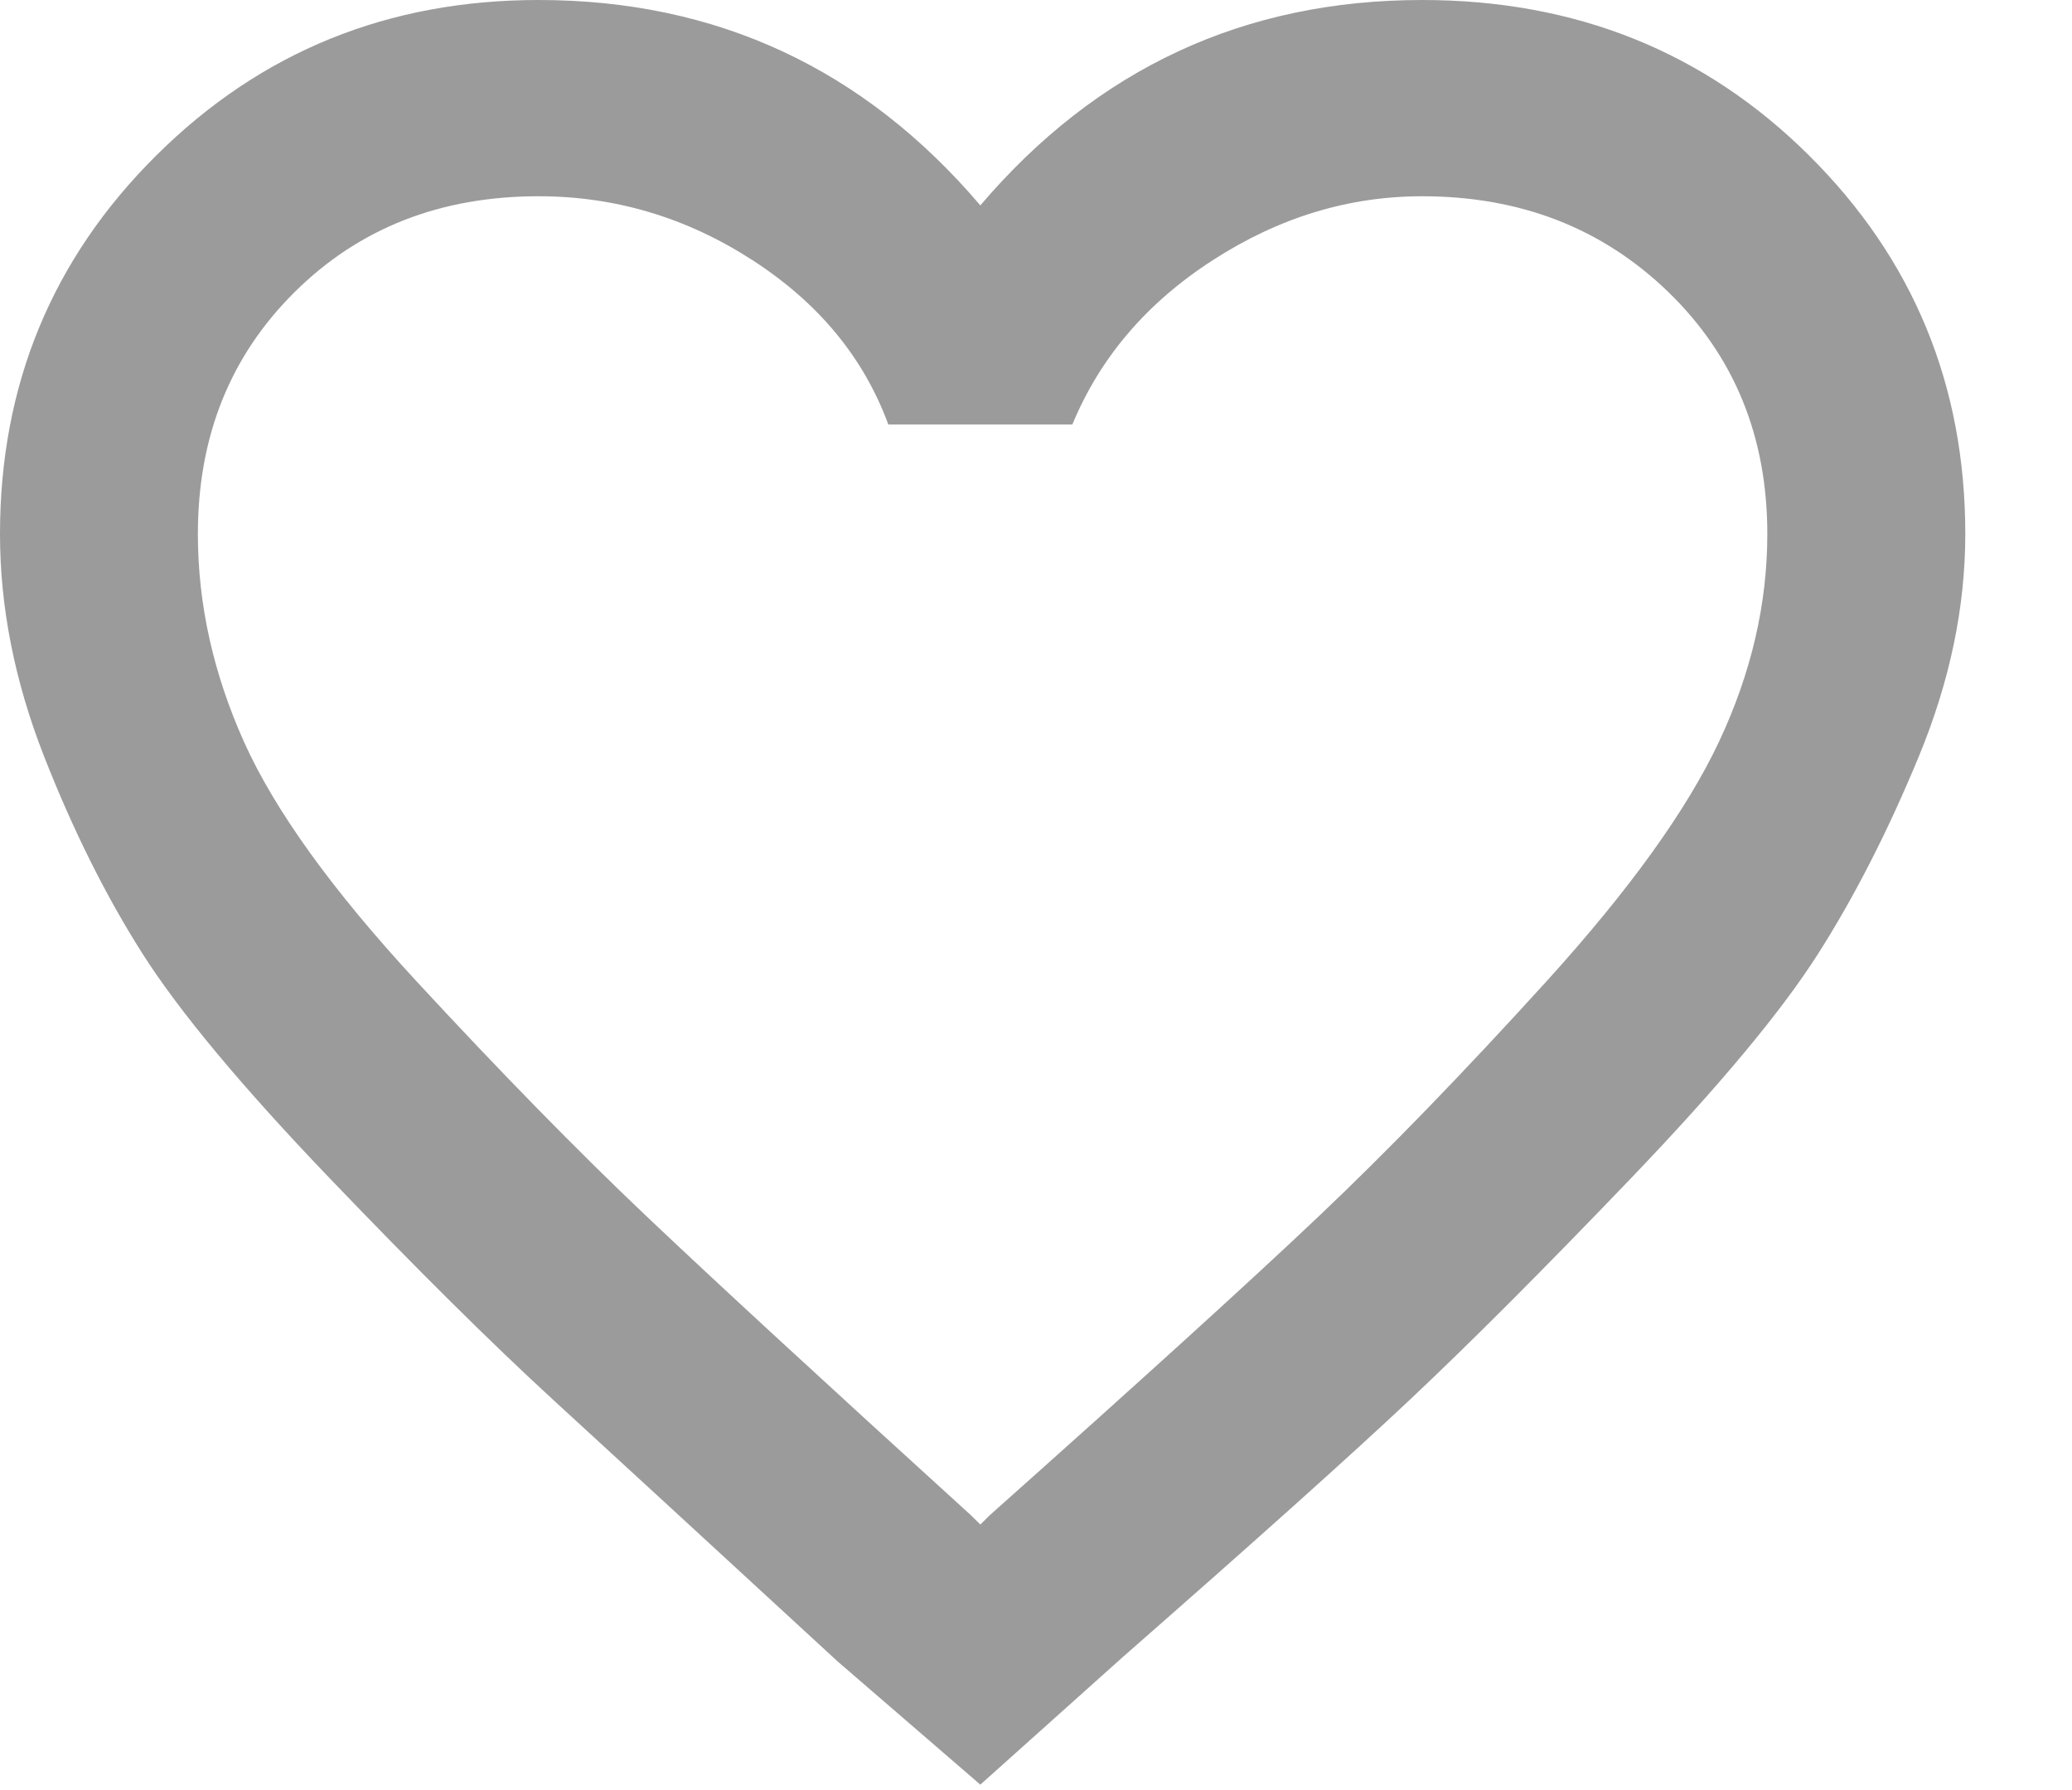
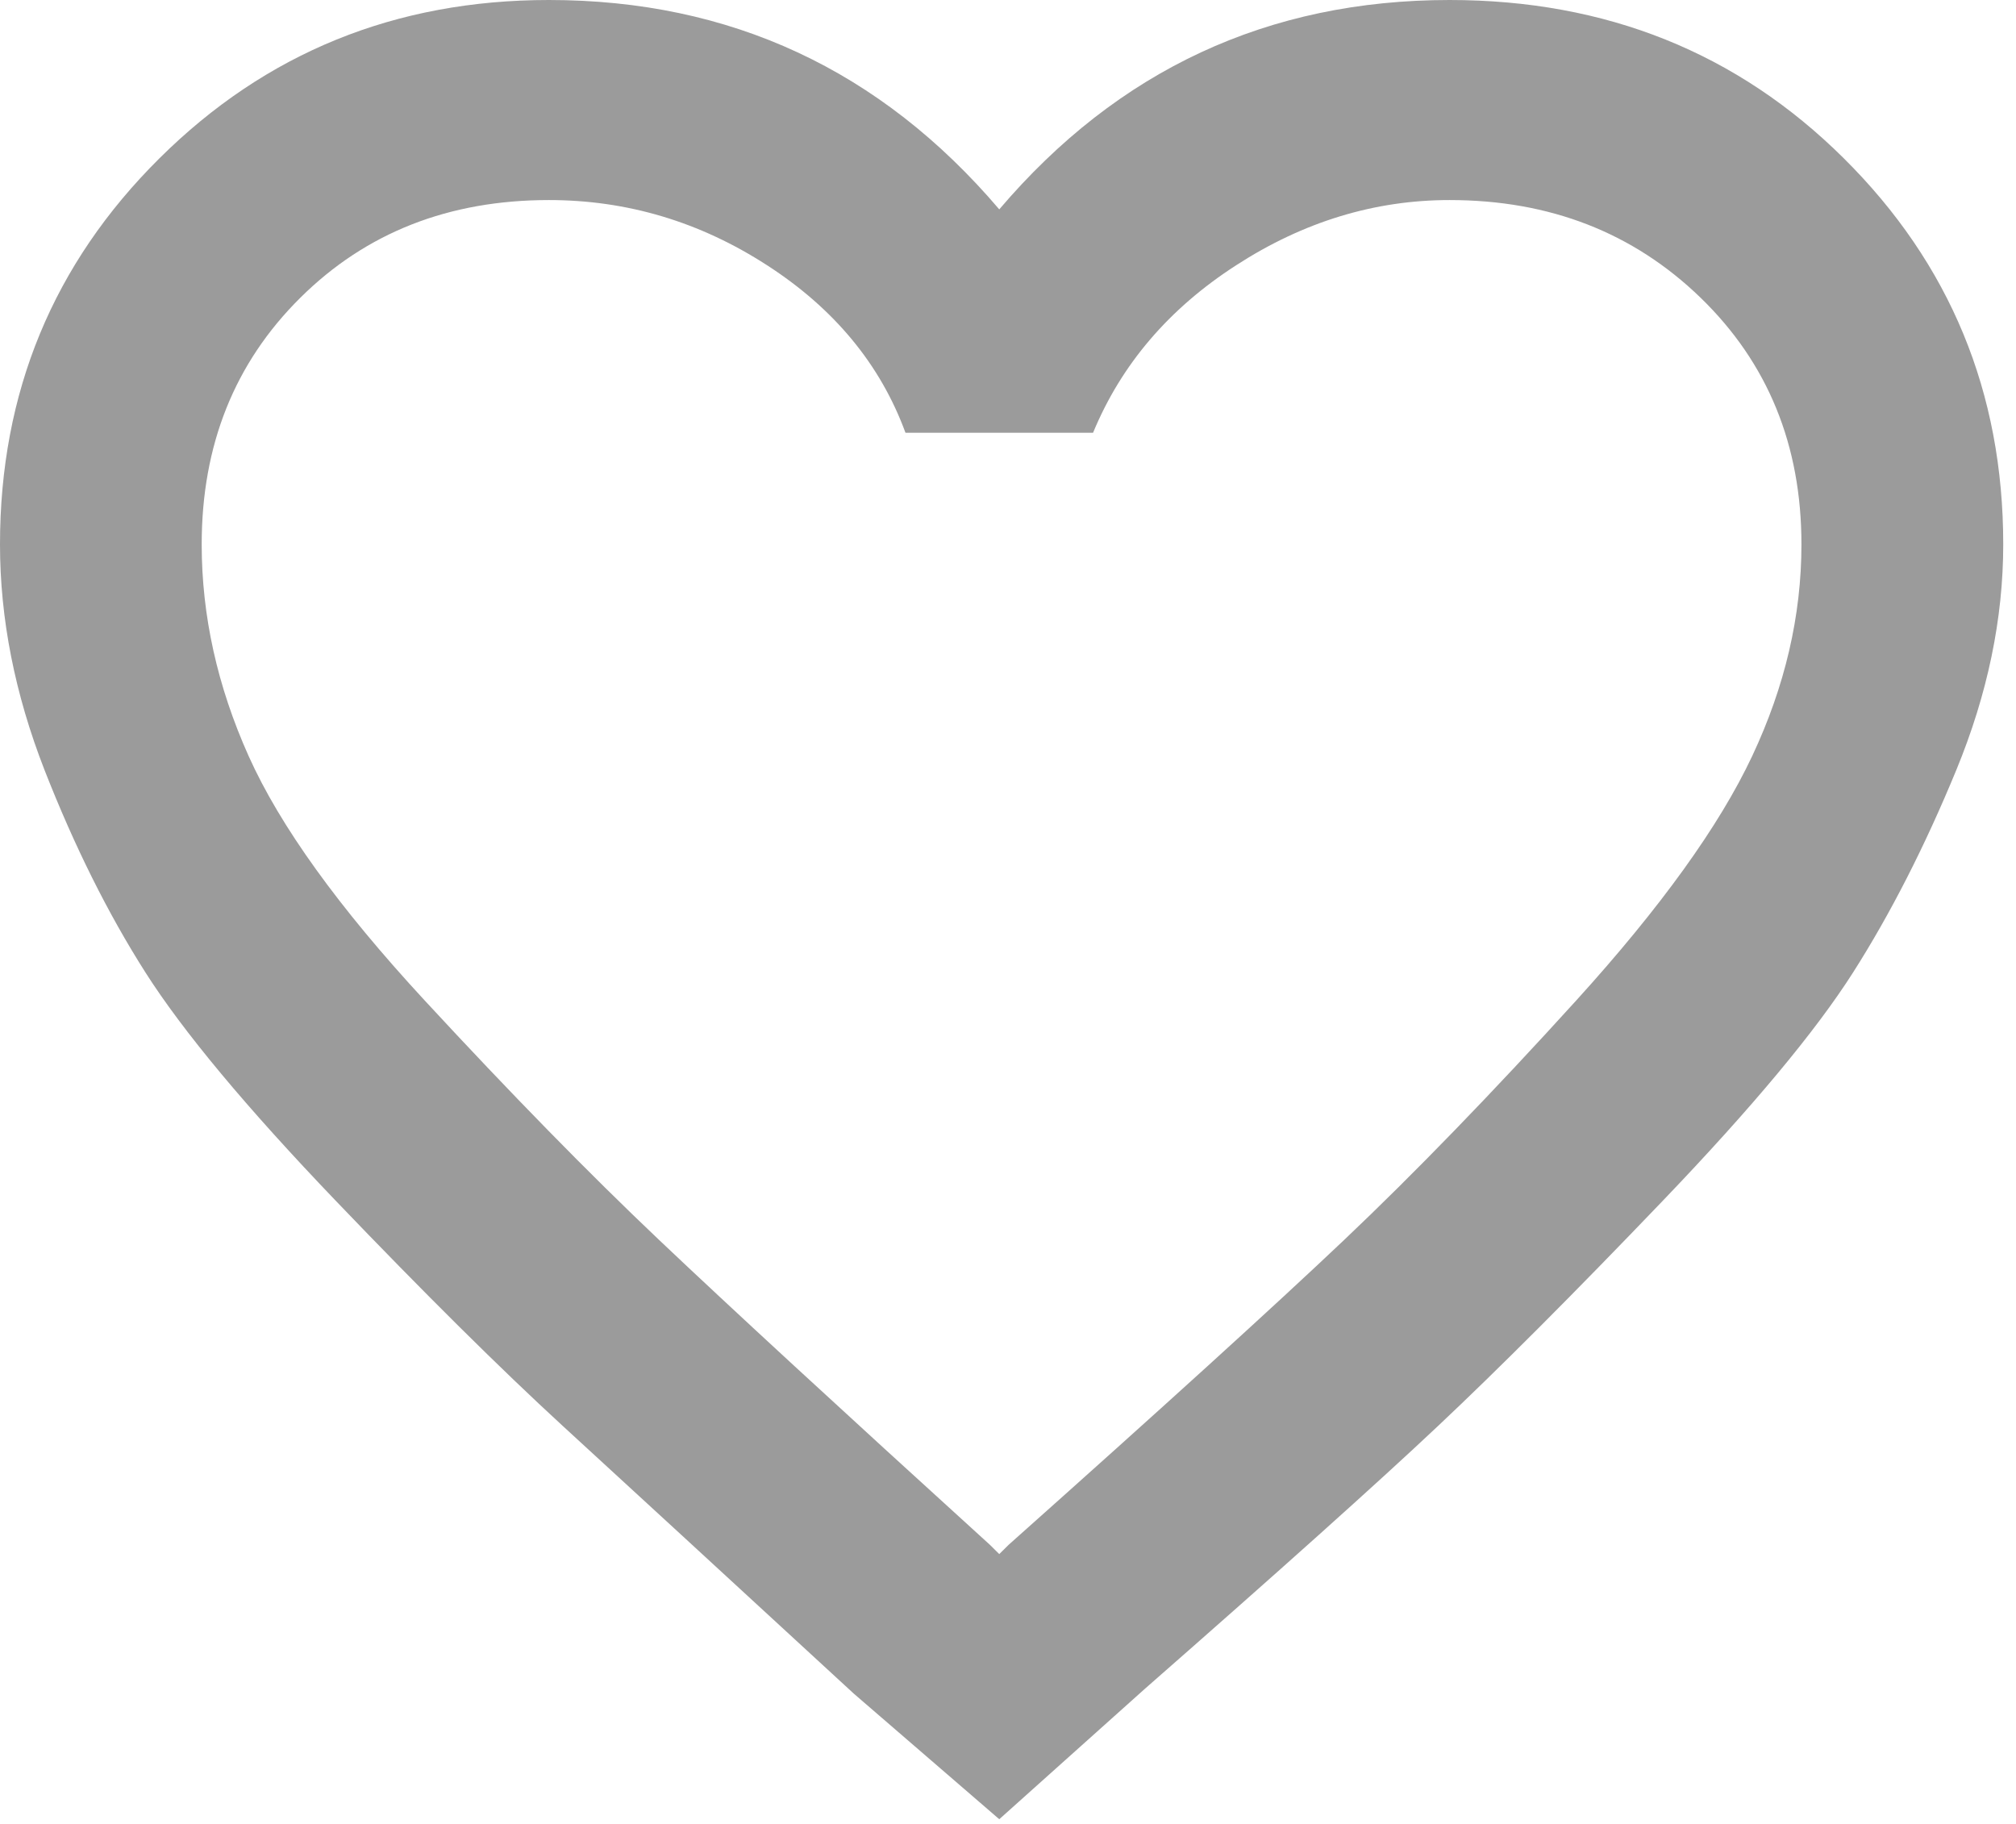
- <svg xmlns="http://www.w3.org/2000/svg" width="22" height="19" viewBox="0 0 22 19" fill="none">
+ <svg xmlns="http://www.w3.org/2000/svg" width="21" height="19" viewBox="0 0 21 19" fill="none">
  <path d="M15.1 0C16.729 0 18.098 0.549 19.205 1.648C20.313 2.747 20.867 4.088 20.867 5.671C20.867 6.446 20.704 7.23 20.378 8.022C20.052 8.813 19.694 9.516 19.303 10.13C18.912 10.744 18.252 11.536 17.324 12.505C16.395 13.475 15.613 14.258 14.978 14.856C14.343 15.454 13.325 16.366 11.924 17.594L10.409 18.951L8.894 17.643C7.526 16.383 6.516 15.454 5.864 14.856C5.213 14.258 4.423 13.475 3.494 12.505C2.566 11.536 1.906 10.744 1.515 10.13C1.124 9.516 0.774 8.813 0.464 8.022C0.155 7.23 0 6.446 0 5.671C0 4.088 0.554 2.747 1.662 1.648C2.769 0.549 4.121 0 5.718 0C7.607 0 9.171 0.727 10.409 2.181C11.647 0.727 13.211 0 15.1 0ZM10.507 16.092C12.103 14.67 13.268 13.612 14.001 12.917C14.734 12.222 15.54 11.39 16.42 10.421C17.299 9.452 17.91 8.603 18.252 7.876C18.594 7.149 18.765 6.414 18.765 5.671C18.765 4.637 18.415 3.781 17.715 3.102C17.014 2.423 16.143 2.084 15.1 2.084C14.318 2.084 13.577 2.31 12.877 2.763C12.176 3.215 11.68 3.797 11.386 4.508H9.432C9.171 3.797 8.69 3.215 7.99 2.763C7.29 2.31 6.532 2.084 5.718 2.084C4.675 2.084 3.812 2.423 3.128 3.102C2.443 3.781 2.101 4.637 2.101 5.671C2.101 6.414 2.264 7.149 2.59 7.876C2.916 8.603 3.527 9.452 4.423 10.421C5.319 11.39 6.133 12.222 6.866 12.917C7.599 13.612 8.747 14.67 10.311 16.092L10.409 16.189L10.507 16.092Z" fill="#9B9B9B" />
</svg>
